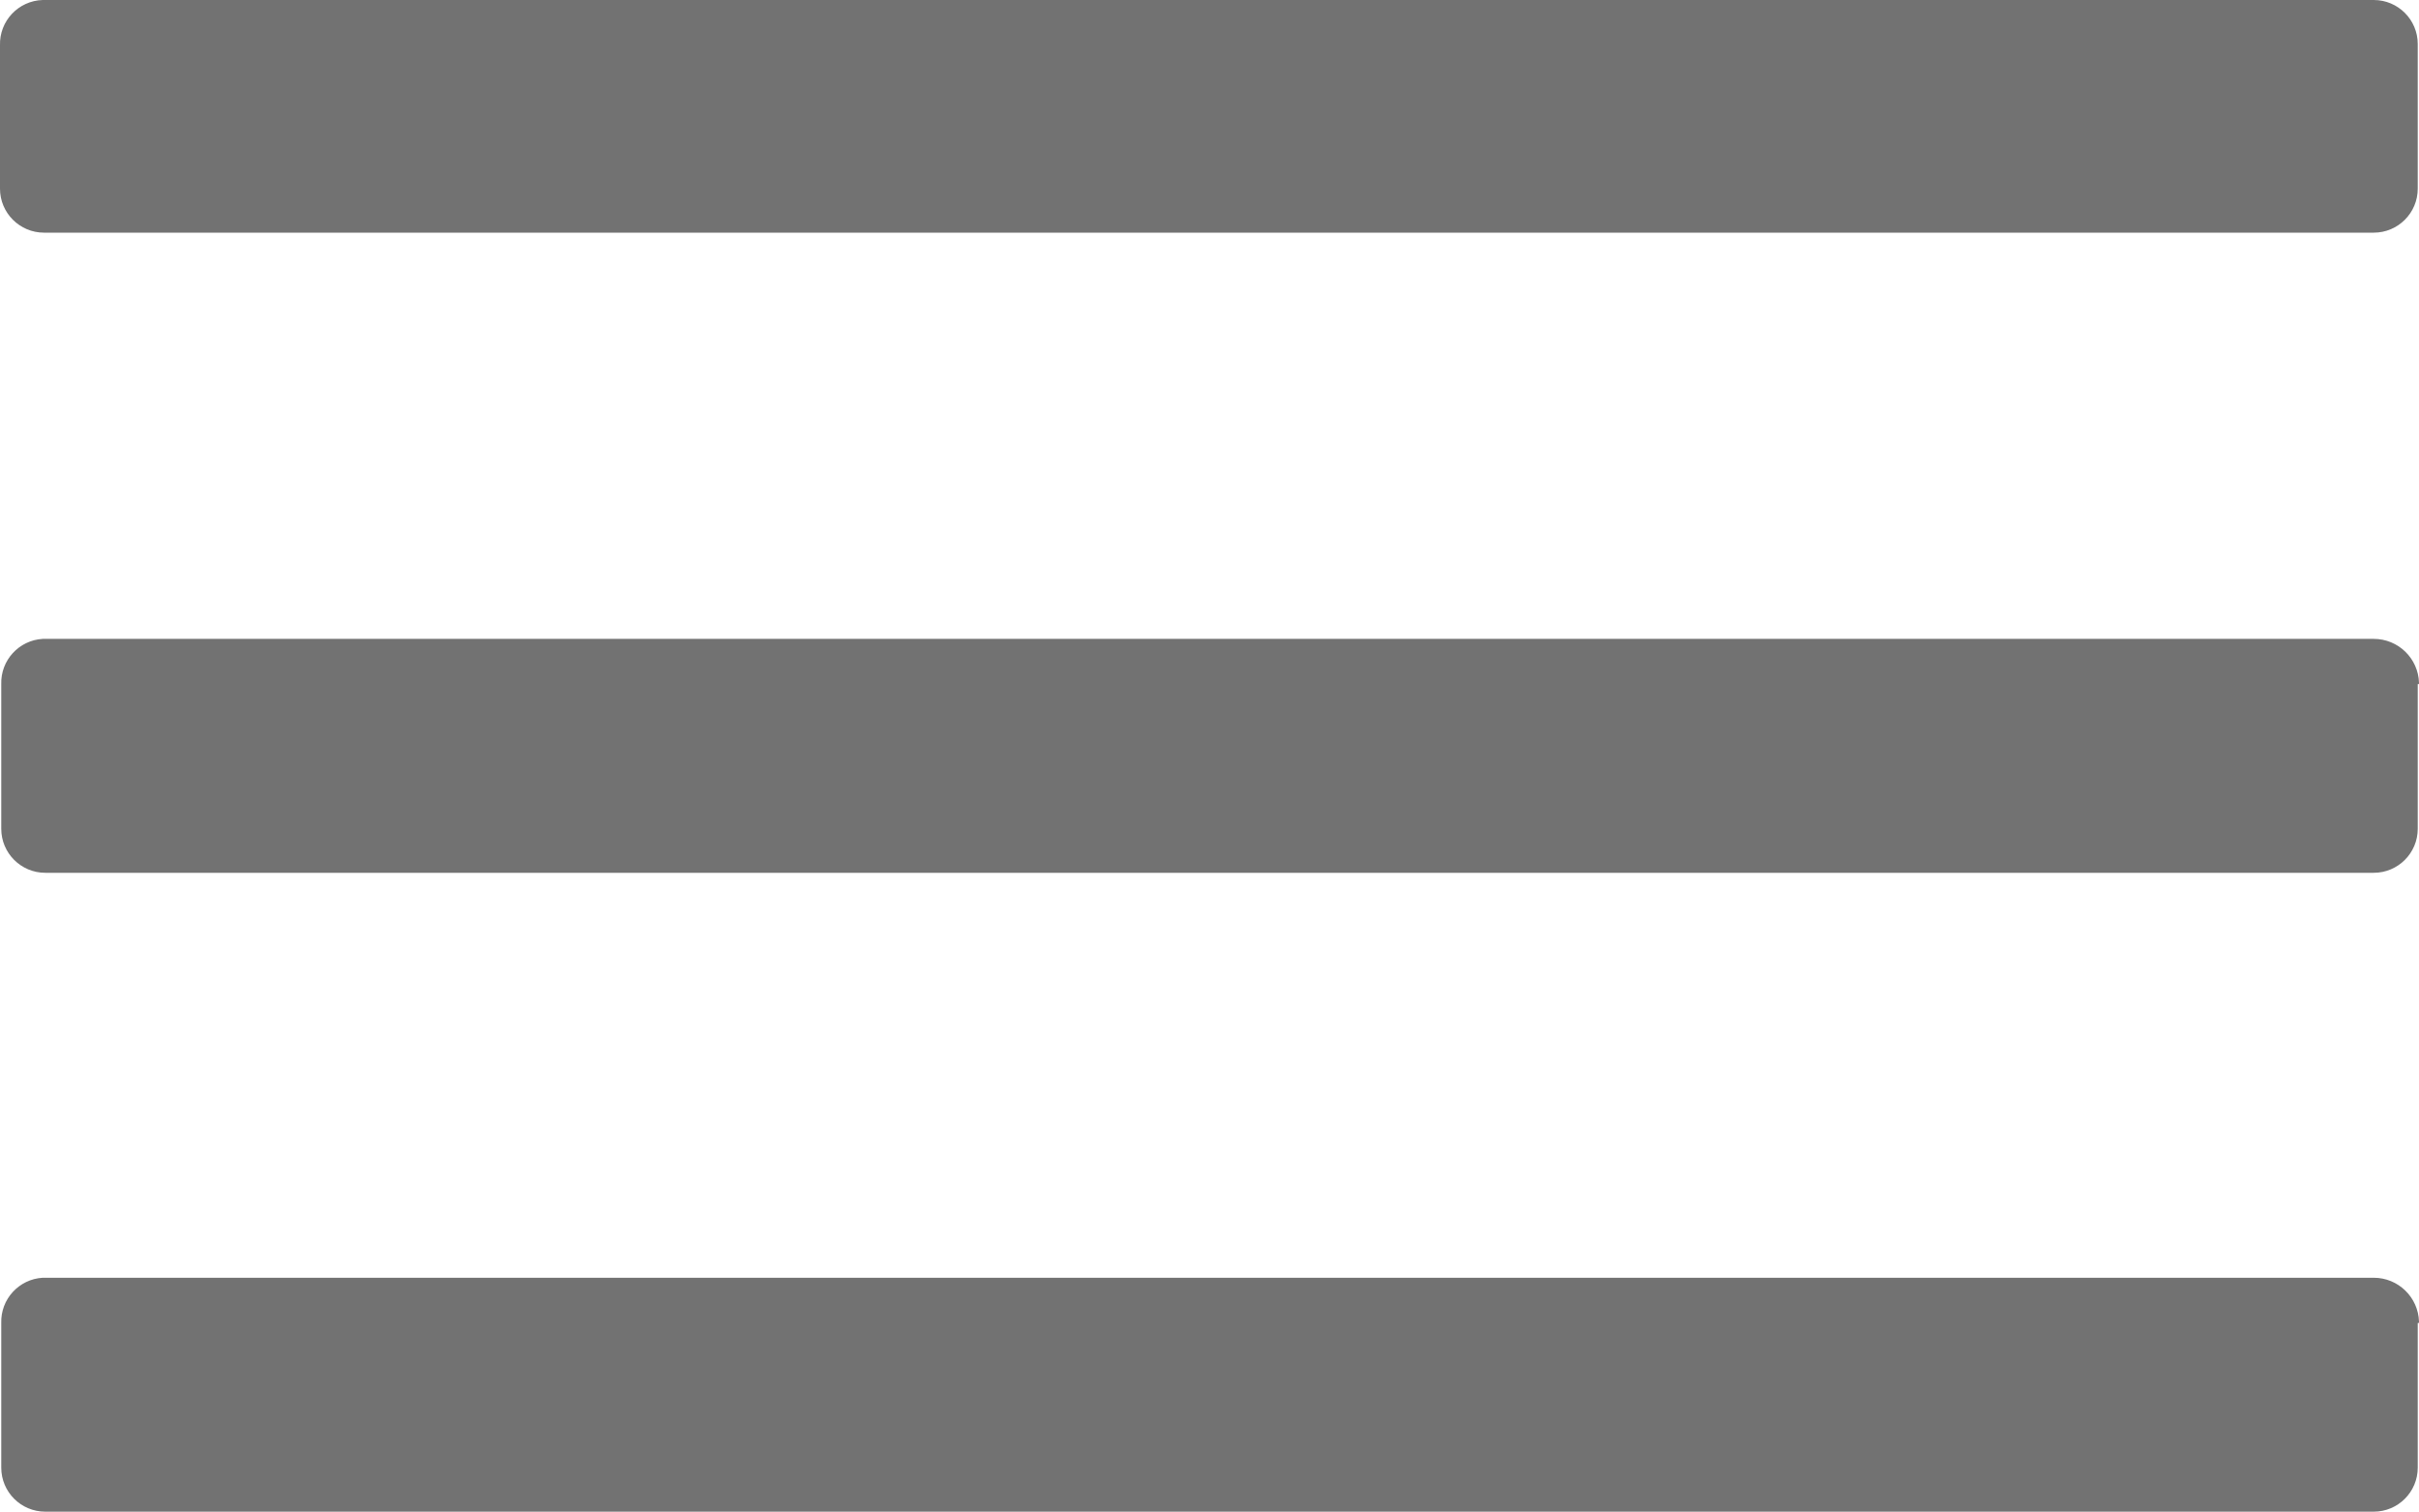
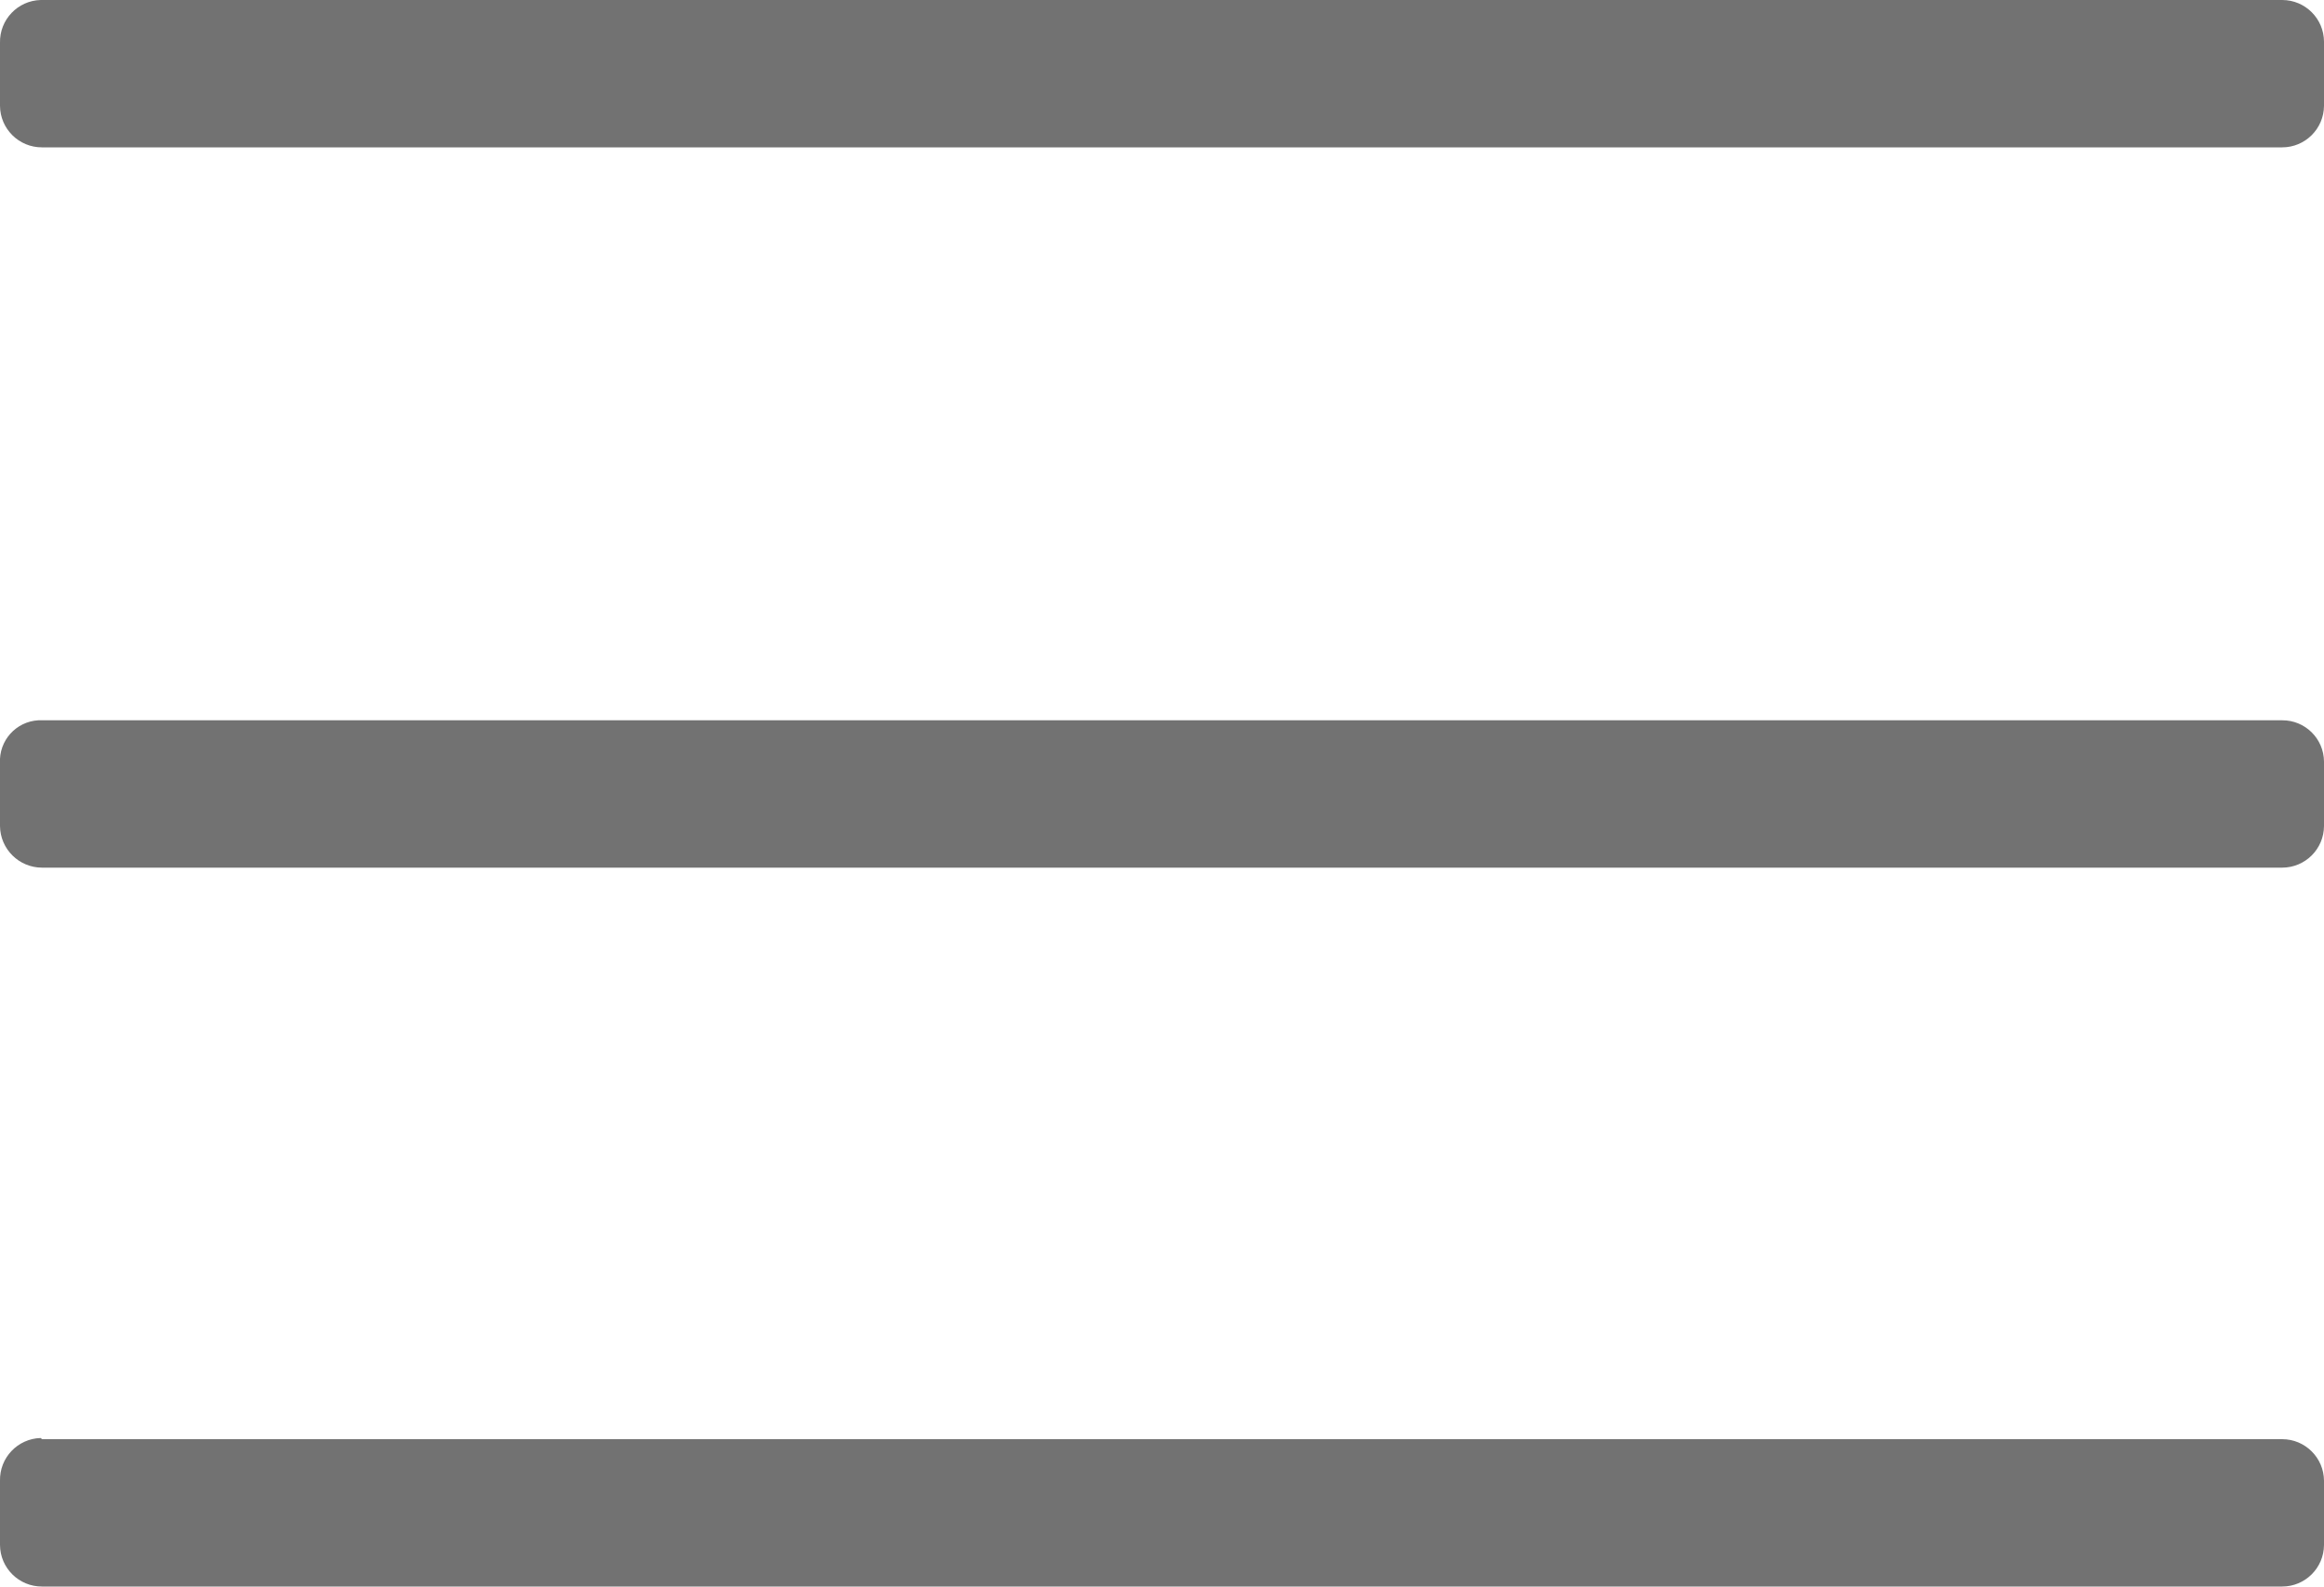
- <svg xmlns="http://www.w3.org/2000/svg" width="192.3" height="120.2" viewBox="0 0 192.3 120.2">
-   <path d="M3.5,0H188.7a3.5,3.5,0,0,1,3.5,3.5h0V15a3.5,3.5,0,0,1-3.5,3.5H3.5A3.5,3.5,0,0,1,0,15H0V3.6A3.5,3.5,0,0,1,3.4,0Z" style="fill:#727272" />
-   <path d="M3.6,50.8H188.7a3.6,3.6,0,0,1,3.6,3.5c0,.1,0,.1-.1.1h0V65.9a3.5,3.5,0,0,1-3.5,3.5H3.6A3.5,3.5,0,0,1,.1,65.9h0V54.4a3.5,3.5,0,0,1,3.3-3.6Z" style="fill:#727272" />
-   <path d="M3.6,101.6H188.7a3.6,3.6,0,0,1,3.6,3.5c0,.1,0,.1-.1.1h0v11.5a3.5,3.5,0,0,1-3.5,3.5H3.6a3.5,3.5,0,0,1-3.5-3.5h0V105.2a3.5,3.5,0,0,1,3.3-3.6Z" style="fill:#727272" />
+ <svg xmlns="http://www.w3.org/2000/svg" width="100" height="68.26" viewBox="0 0 100 68.26">
+   <path d="M1.81,15.87H98.2a1.8,1.8,0,0,1,1.8,1.79h0v2.76a1.8,1.8,0,0,1-1.8,1.79H1.81A1.8,1.8,0,0,1,0,20.42H0V17.71a1.8,1.8,0,0,1,1.75-1.84h.06Z" transform="translate(0 -15.87)" style="fill:#727272" />
+   <path d="M1.81,46.86H98.2a1.79,1.79,0,0,1,1.8,1.78h0v2.77a1.8,1.8,0,0,1-1.8,1.79H1.81A1.81,1.81,0,0,1,0,51.41H0V48.7a1.75,1.75,0,0,1,1.65-1.84h.16Z" transform="translate(0 -15.87)" style="fill:#727272" />
+   <path d="M1.81,77.79H98.2a1.8,1.8,0,0,1,1.8,1.79h0v2.76a1.8,1.8,0,0,1-1.8,1.79H1.81A1.8,1.8,0,0,1,0,82.34H0V79.58a1.8,1.8,0,0,1,1.75-1.84h0Z" transform="translate(0 -15.87)" style="fill:#727272" />
</svg>
